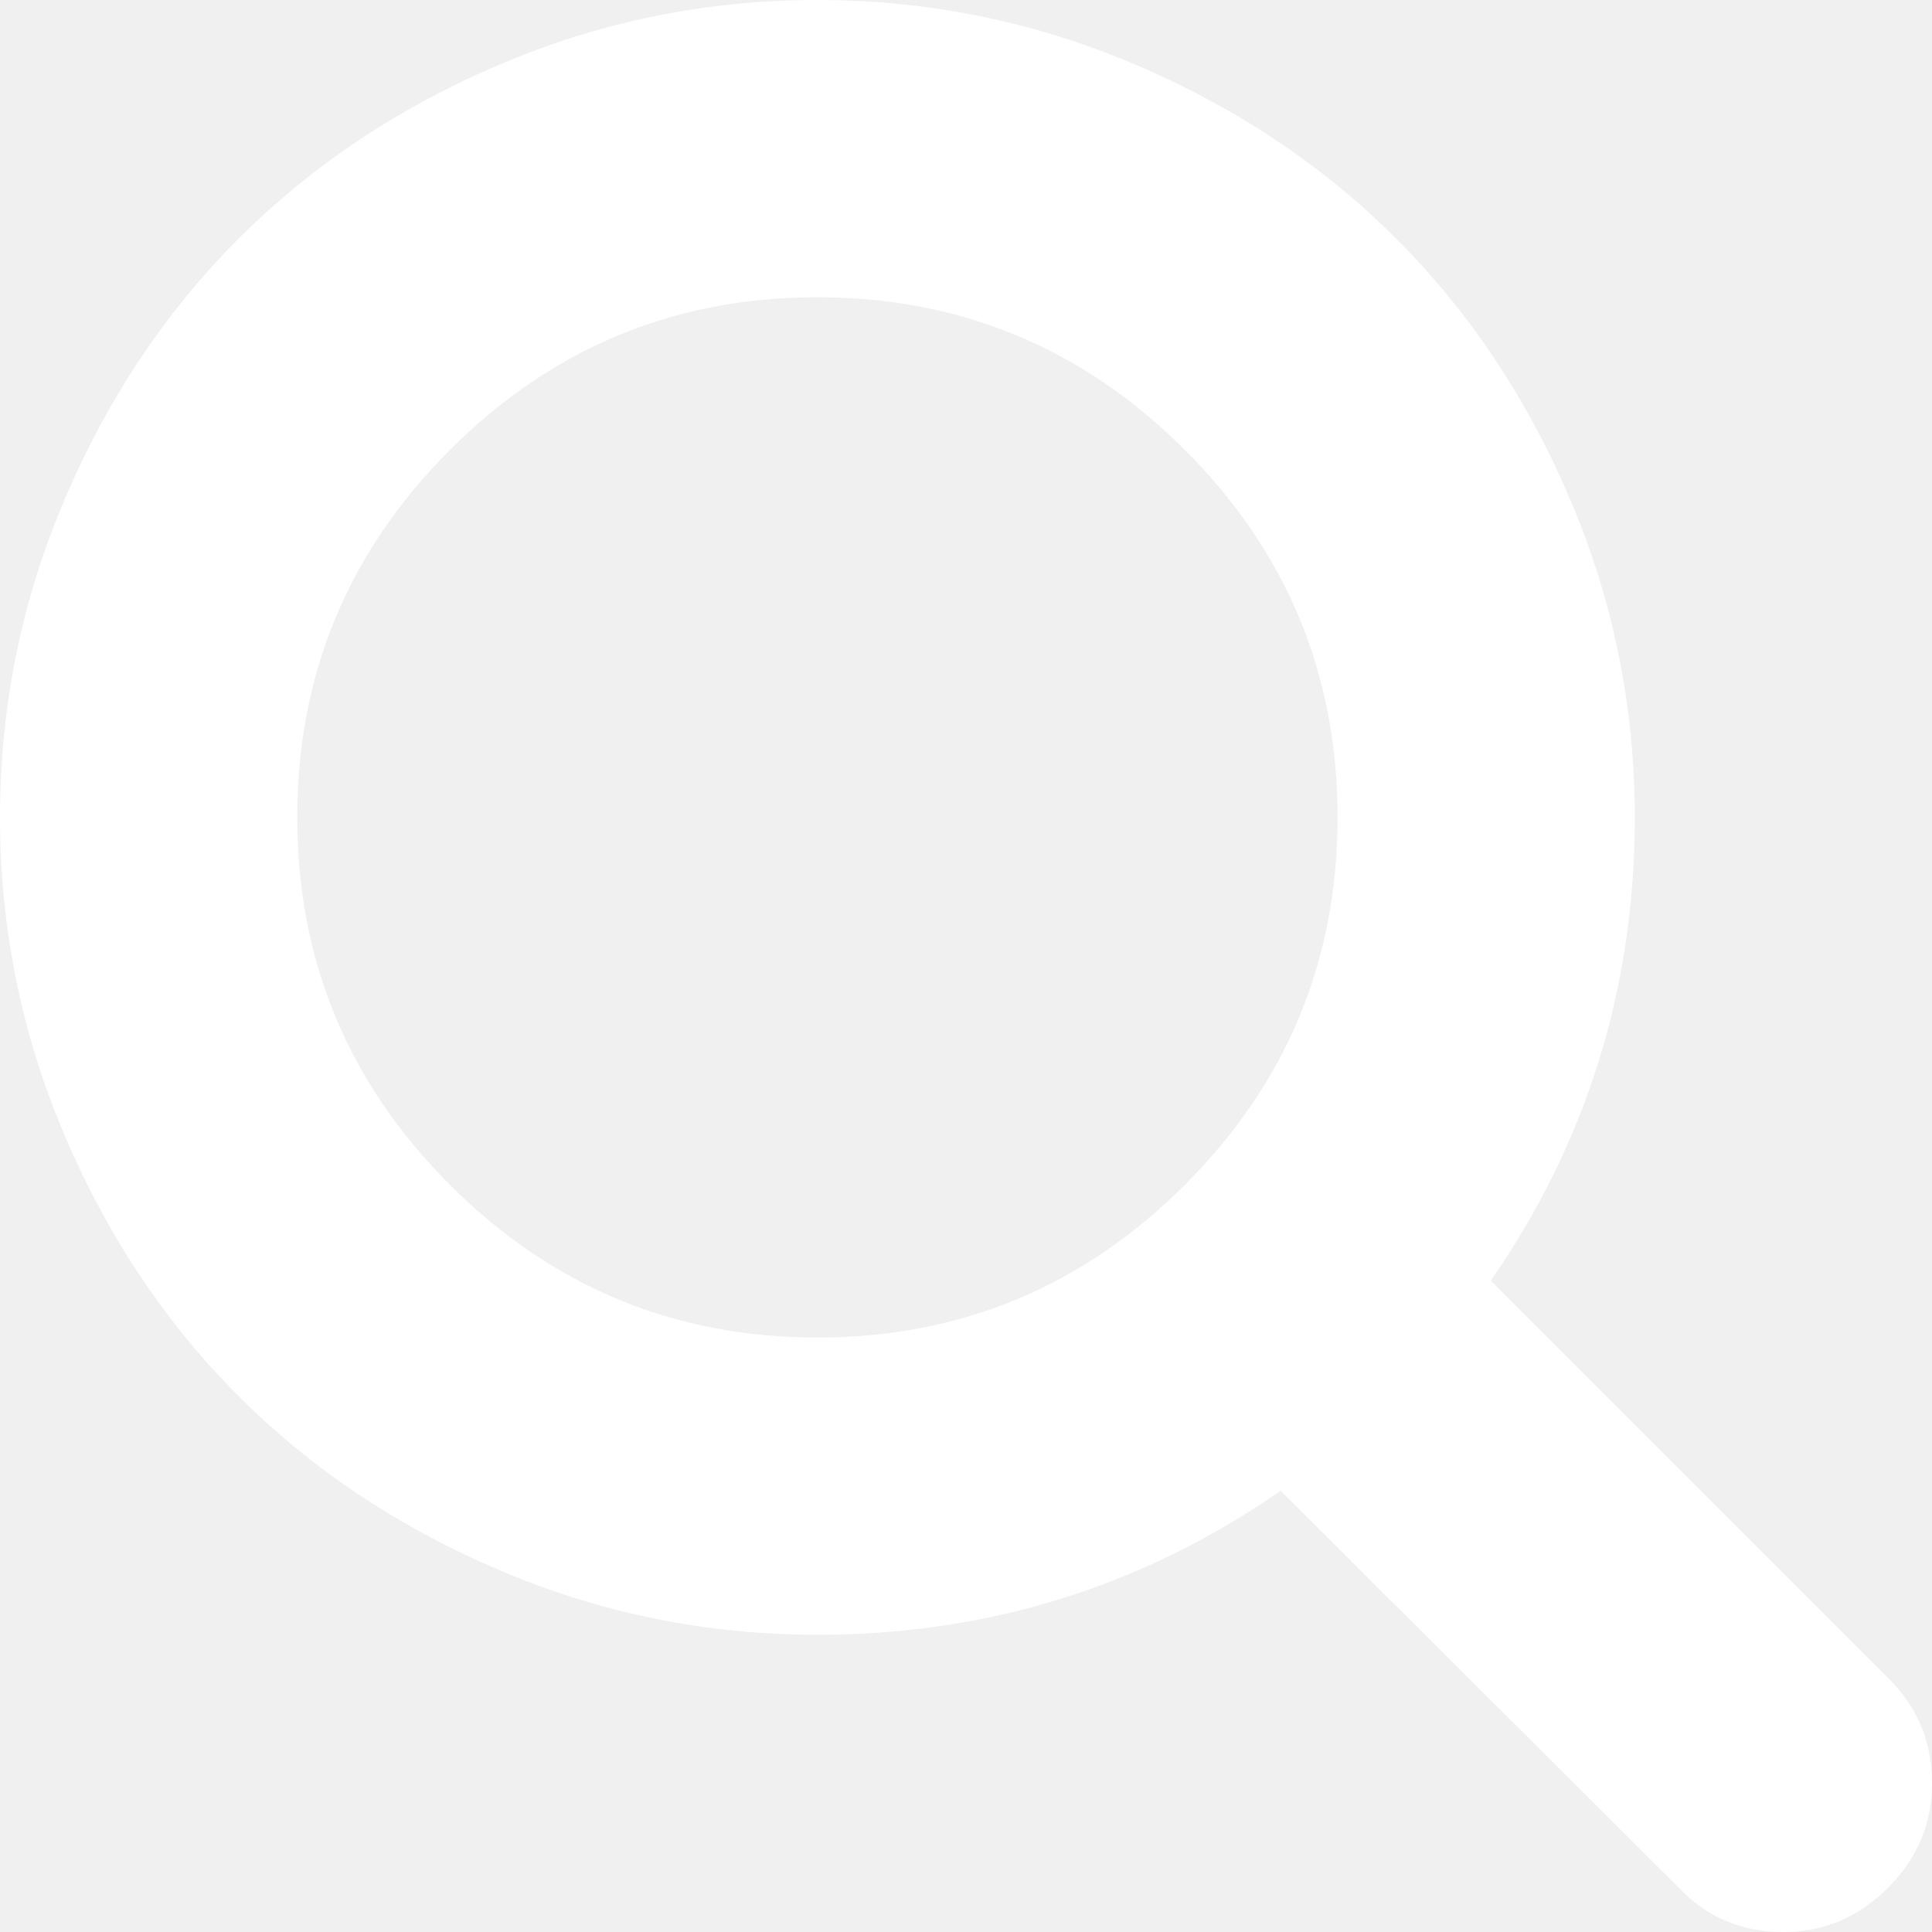
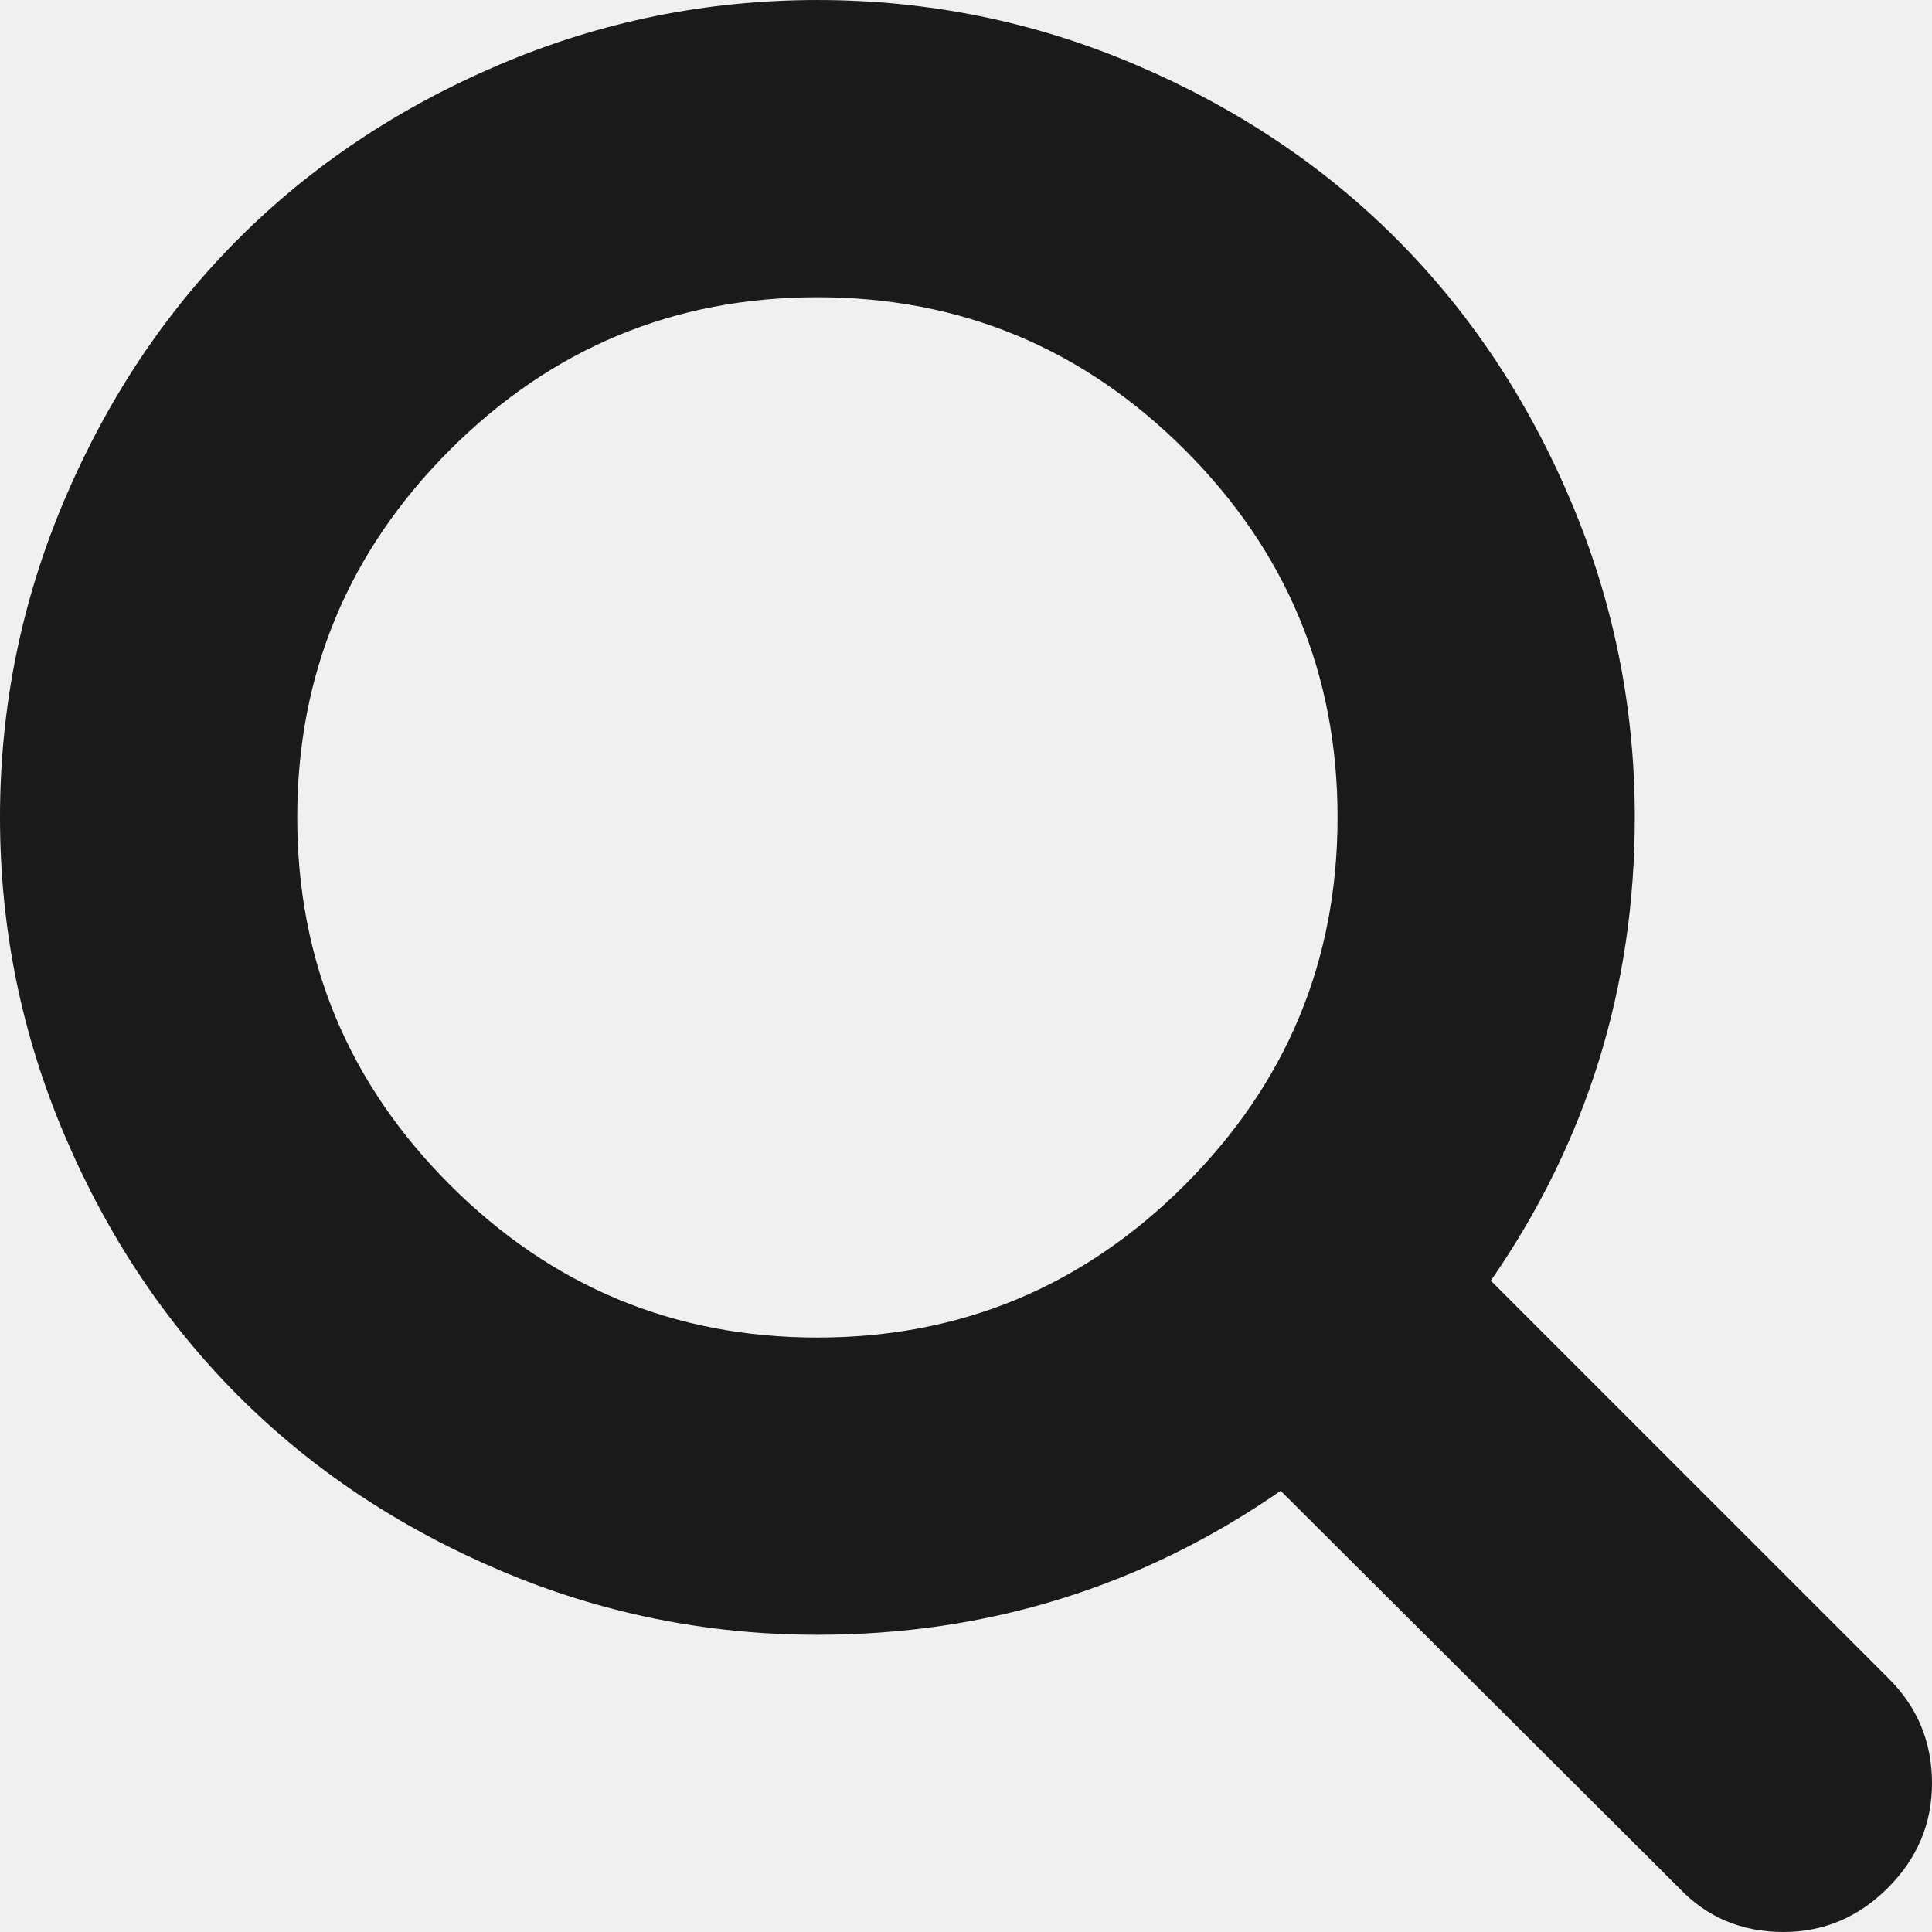
<svg xmlns="http://www.w3.org/2000/svg" version="1.1" id="Capa_1" x="0px" y="0px" width="512px" height="512px" viewBox="0 0 475.084 475.084" style="enable-background:new 0 0 475.084 475.084;" xml:space="preserve">
  <g>
-     <path d="M464.524,412.846l-97.929-97.925c23.6-34.068,35.406-72.047,35.406-113.917c0-27.218-5.284-53.249-15.852-78.087   c-10.561-24.842-24.838-46.254-42.825-64.241c-17.987-17.987-39.396-32.264-64.233-42.826   C254.246,5.285,228.217,0.003,200.999,0.003c-27.216,0-53.247,5.282-78.085,15.847C98.072,26.412,76.66,40.689,58.673,58.676   c-17.989,17.987-32.264,39.403-42.827,64.241C5.282,147.758,0,173.786,0,201.004c0,27.216,5.282,53.238,15.846,78.083   c10.562,24.838,24.838,46.247,42.827,64.234c17.987,17.993,39.403,32.264,64.241,42.832c24.841,10.563,50.869,15.844,78.085,15.844   c41.879,0,79.852-11.807,113.922-35.405l97.929,97.641c6.852,7.231,15.406,10.849,25.693,10.849   c9.897,0,18.467-3.617,25.694-10.849c7.23-7.23,10.848-15.796,10.848-25.693C475.088,428.458,471.567,419.889,464.524,412.846z    M291.363,291.358c-25.029,25.033-55.148,37.549-90.364,37.549c-35.21,0-65.329-12.519-90.36-37.549   c-25.031-25.029-37.546-55.144-37.546-90.36c0-35.21,12.518-65.334,37.546-90.36c25.026-25.032,55.15-37.546,90.36-37.546   c35.212,0,65.331,12.519,90.364,37.546c25.033,25.026,37.548,55.15,37.548,90.36C328.911,236.214,316.392,266.329,291.363,291.358z   " fill="#FFFFFF" />
+     <path d="M464.524,412.846l-97.929-97.925c23.6-34.068,35.406-72.047,35.406-113.917c0-27.218-5.284-53.249-15.852-78.087   c-10.561-24.842-24.838-46.254-42.825-64.241c-17.987-17.987-39.396-32.264-64.233-42.826   C254.246,5.285,228.217,0.003,200.999,0.003c-27.216,0-53.247,5.282-78.085,15.847C98.072,26.412,76.66,40.689,58.673,58.676   c-17.989,17.987-32.264,39.403-42.827,64.241C5.282,147.758,0,173.786,0,201.004c0,27.216,5.282,53.238,15.846,78.083   c10.562,24.838,24.838,46.247,42.827,64.234c17.987,17.993,39.403,32.264,64.241,42.832c24.841,10.563,50.869,15.844,78.085,15.844   c41.879,0,79.852-11.807,113.922-35.405l97.929,97.641c6.852,7.231,15.406,10.849,25.693,10.849   c9.897,0,18.467-3.617,25.694-10.849c7.23-7.23,10.848-15.796,10.848-25.693C475.088,428.458,471.567,419.889,464.524,412.846z    M291.363,291.358c-25.029,25.033-55.148,37.549-90.364,37.549c-35.21,0-65.329-12.519-90.36-37.549   c-25.031-25.029-37.546-55.144-37.546-90.36c0-35.21,12.518-65.334,37.546-90.36c25.026-25.032,55.15-37.546,90.36-37.546   c35.212,0,65.331,12.519,90.364,37.546c25.033,25.026,37.548,55.15,37.548,90.36C328.911,236.214,316.392,266.329,291.363,291.358z   " fill="#1A1A1A" />
  </g>
  <g>
</g>
  <g>
</g>
  <g>
</g>
  <g>
</g>
  <g>
</g>
  <g>
</g>
  <g>
</g>
  <g>
</g>
  <g>
</g>
  <g>
</g>
  <g>
</g>
  <g>
</g>
  <g>
</g>
  <g>
</g>
  <g>
</g>
</svg>
